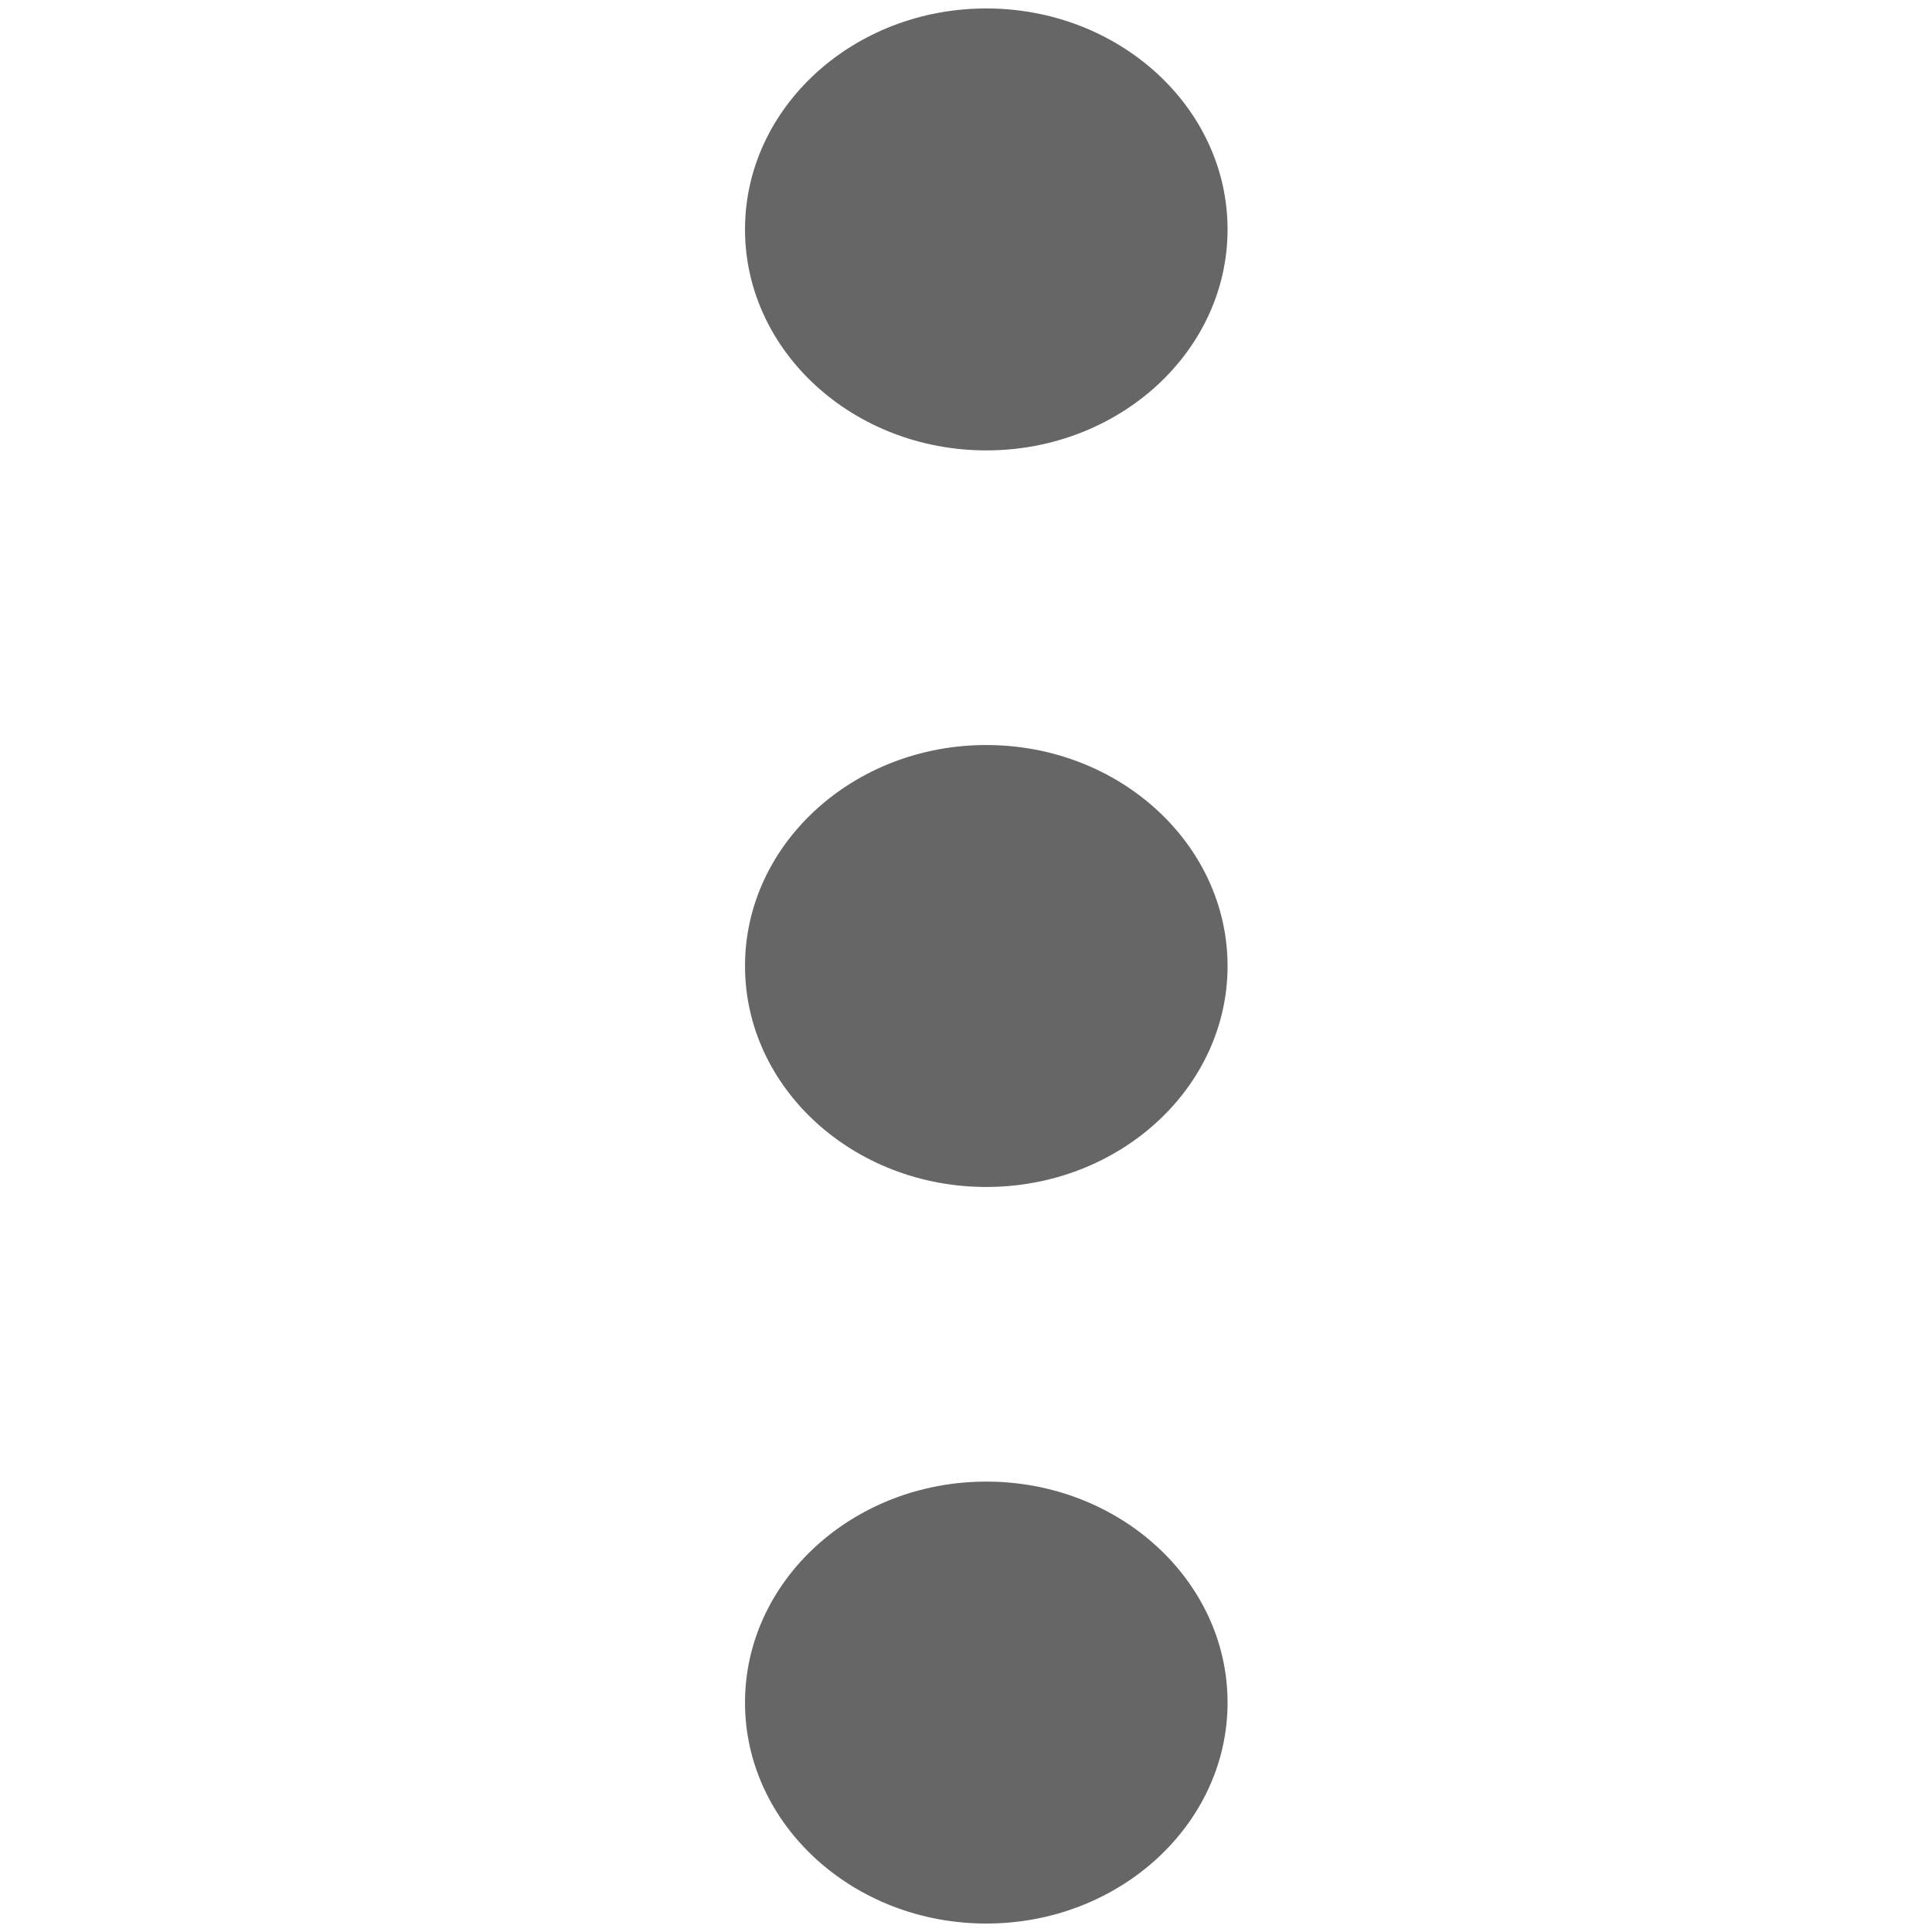
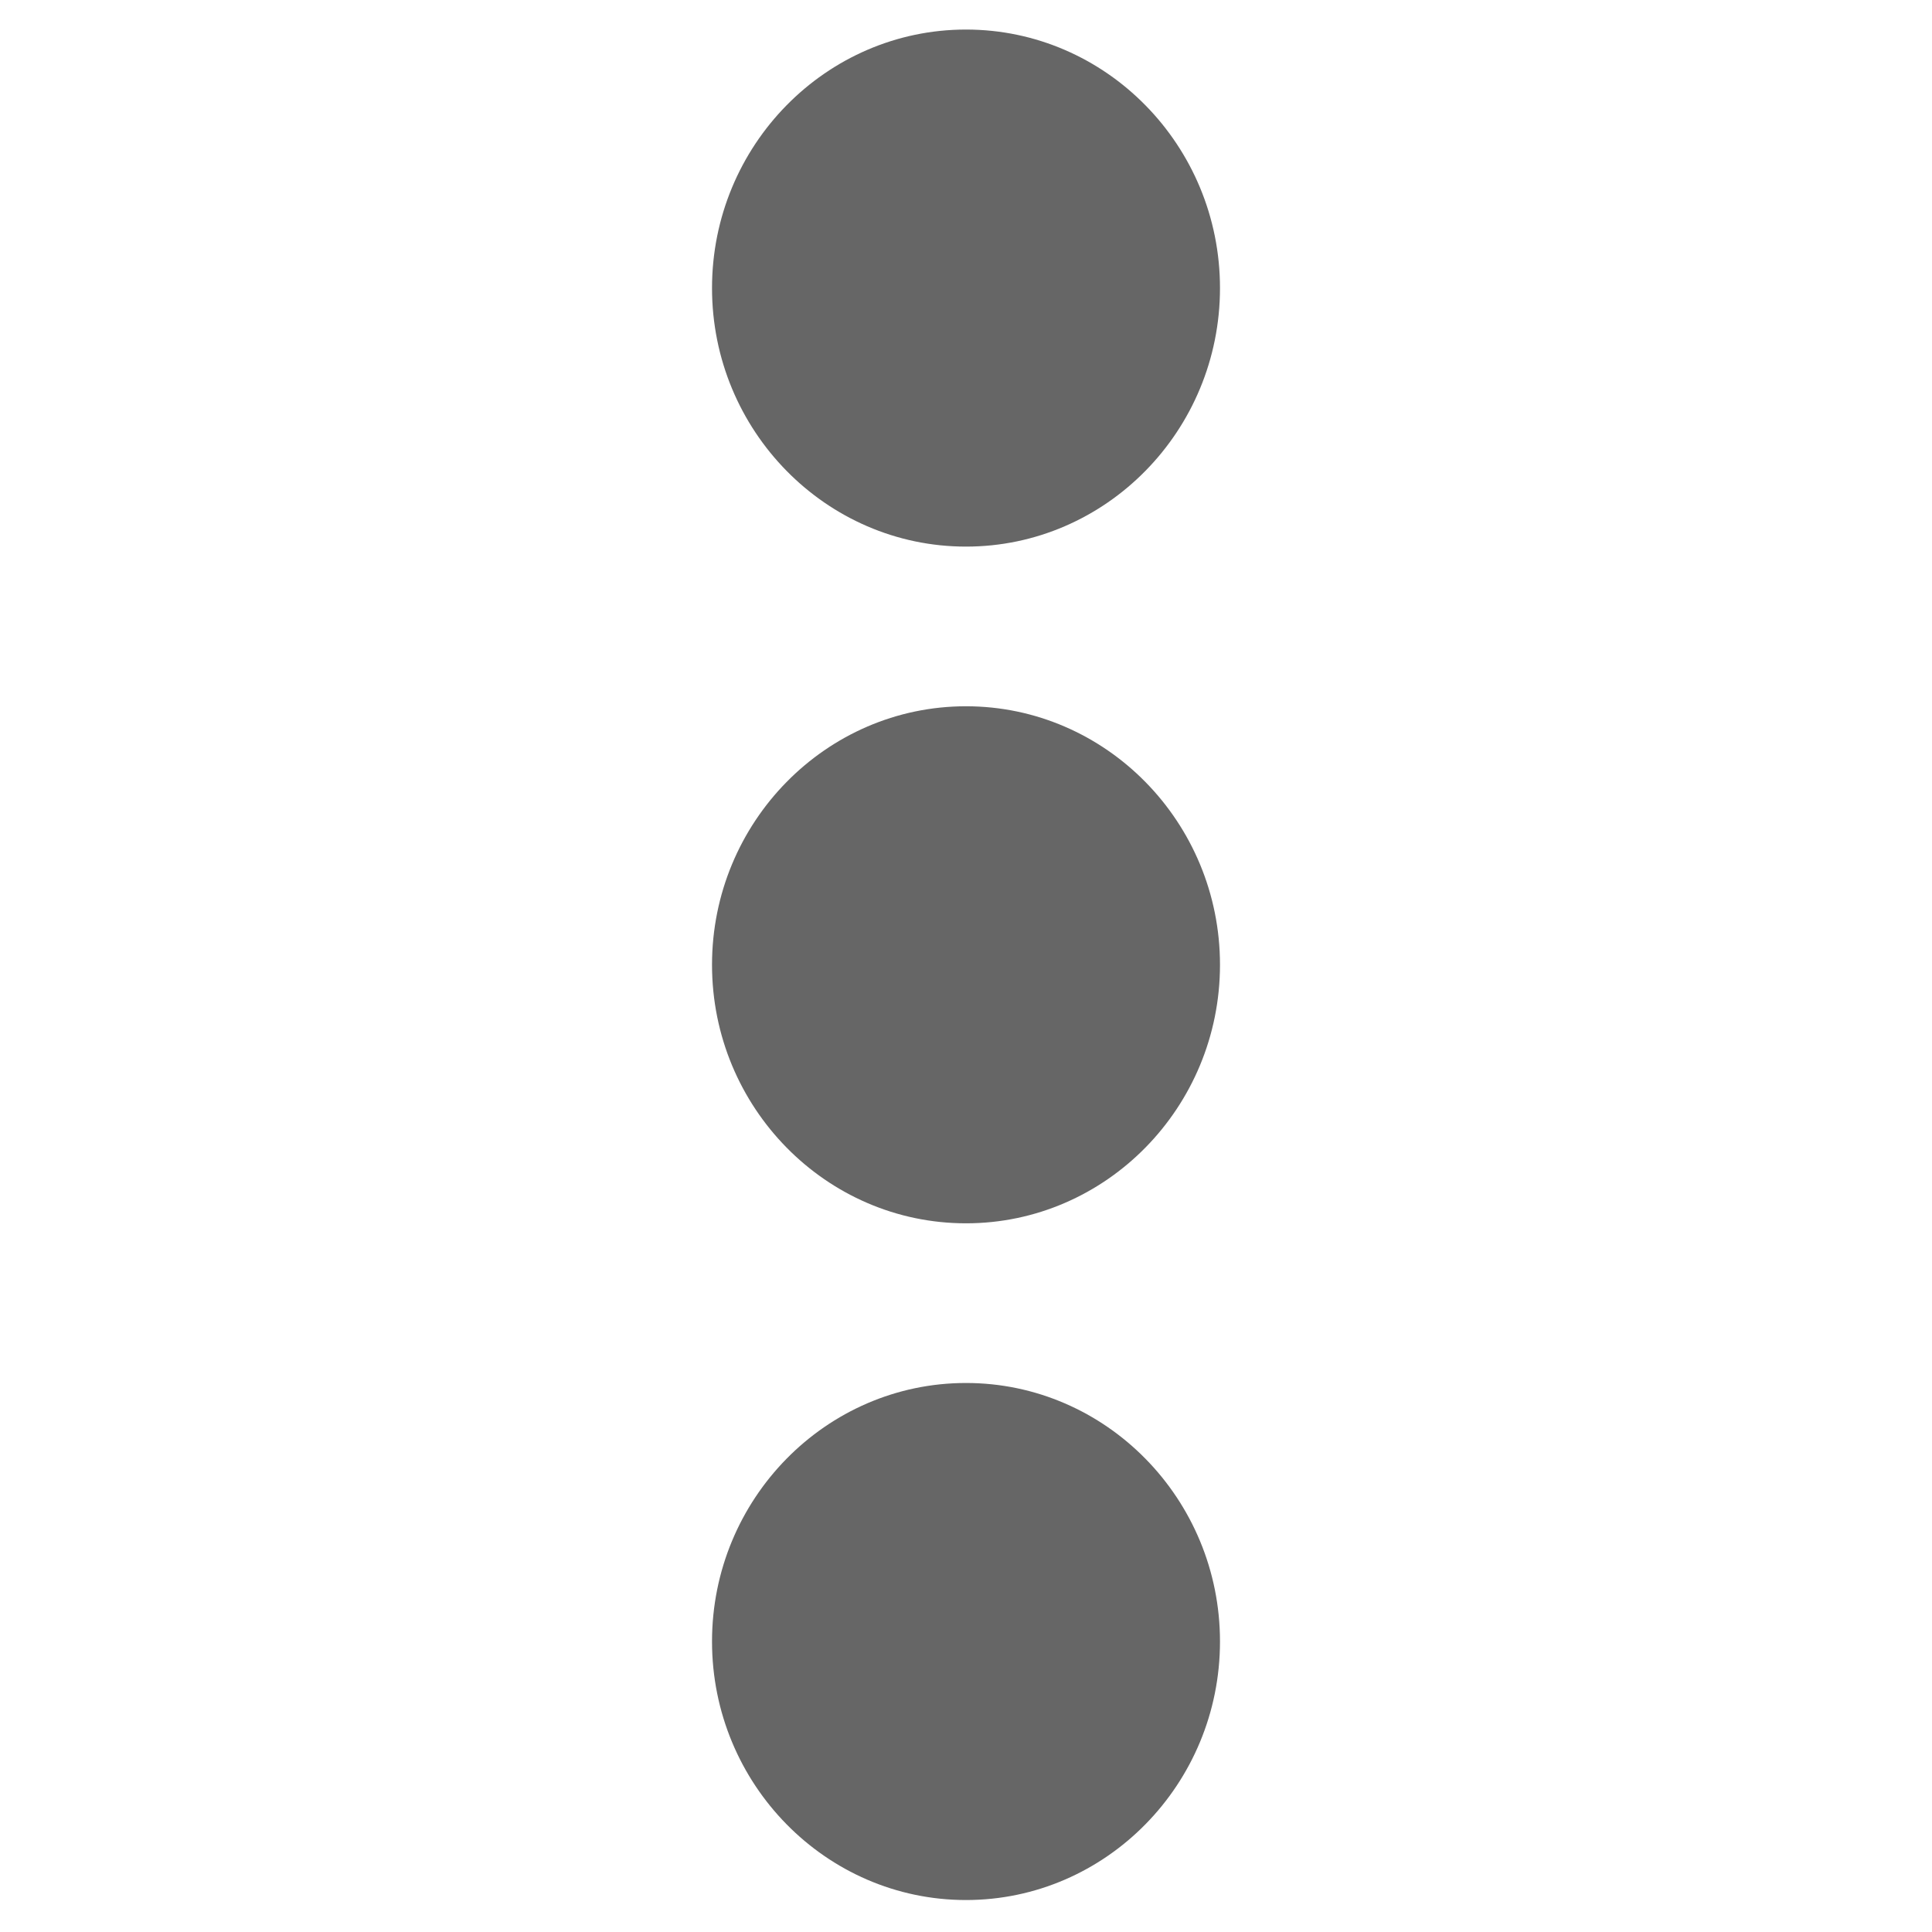
<svg xmlns="http://www.w3.org/2000/svg" id="Glyph" width="512" height="512" enable-background="new 0 0 32 32" version="1.1" viewBox="0 0 32 32">
-   <g transform="matrix(1.0919 0 0 1 -1.1344 0)" fill="#666" stroke-width="1.22">
-     <path id="XMLID_294_" d="m12.34 16c0 2.018 1.642 3.66 3.66 3.66s3.66-1.642 3.66-3.66-1.642-3.66-3.66-3.66-3.66 1.642-3.66 3.66z" />
-     <path id="XMLID_295_" d="m12.34 28.2c0 2.018 1.642 3.66 3.66 3.66s3.66-1.642 3.66-3.66-1.642-3.66-3.66-3.66-3.66 1.642-3.66 3.66z" />
-     <path id="XMLID_297_" d="m12.34 3.8c0 2.018 1.642 3.66 3.66 3.66s3.66-1.642 3.66-3.66-1.642-3.66-3.66-3.66-3.66 1.642-3.66 3.66z" />
+   <g transform="matrix(.96155 0 0 .97874 .76526 .46206)" fill="#666">
+     <path id="XMLID_297_" d="m11.469 4.403c0 2.412 1.963 4.375 4.375 4.375s4.375-1.963 4.375-4.375c0-2.412-1.963-4.375-4.375-4.375s-4.375 1.963-4.375 4.375z" stroke-width="1.458" />
+     <path d="m11.469 15.855c0 2.412 1.963 4.375 4.375 4.375s4.375-1.963 4.375-4.375-1.963-4.375-4.375-4.375-4.375 1.963-4.375 4.375z" stroke-width="1.458" />
+     <path d="m11.469 27.307c0 2.412 1.963 4.375 4.375 4.375s4.375-1.963 4.375-4.375-1.963-4.375-4.375-4.375-4.375 1.963-4.375 4.375z" stroke-width="1.458" />
  </g>
</svg>
